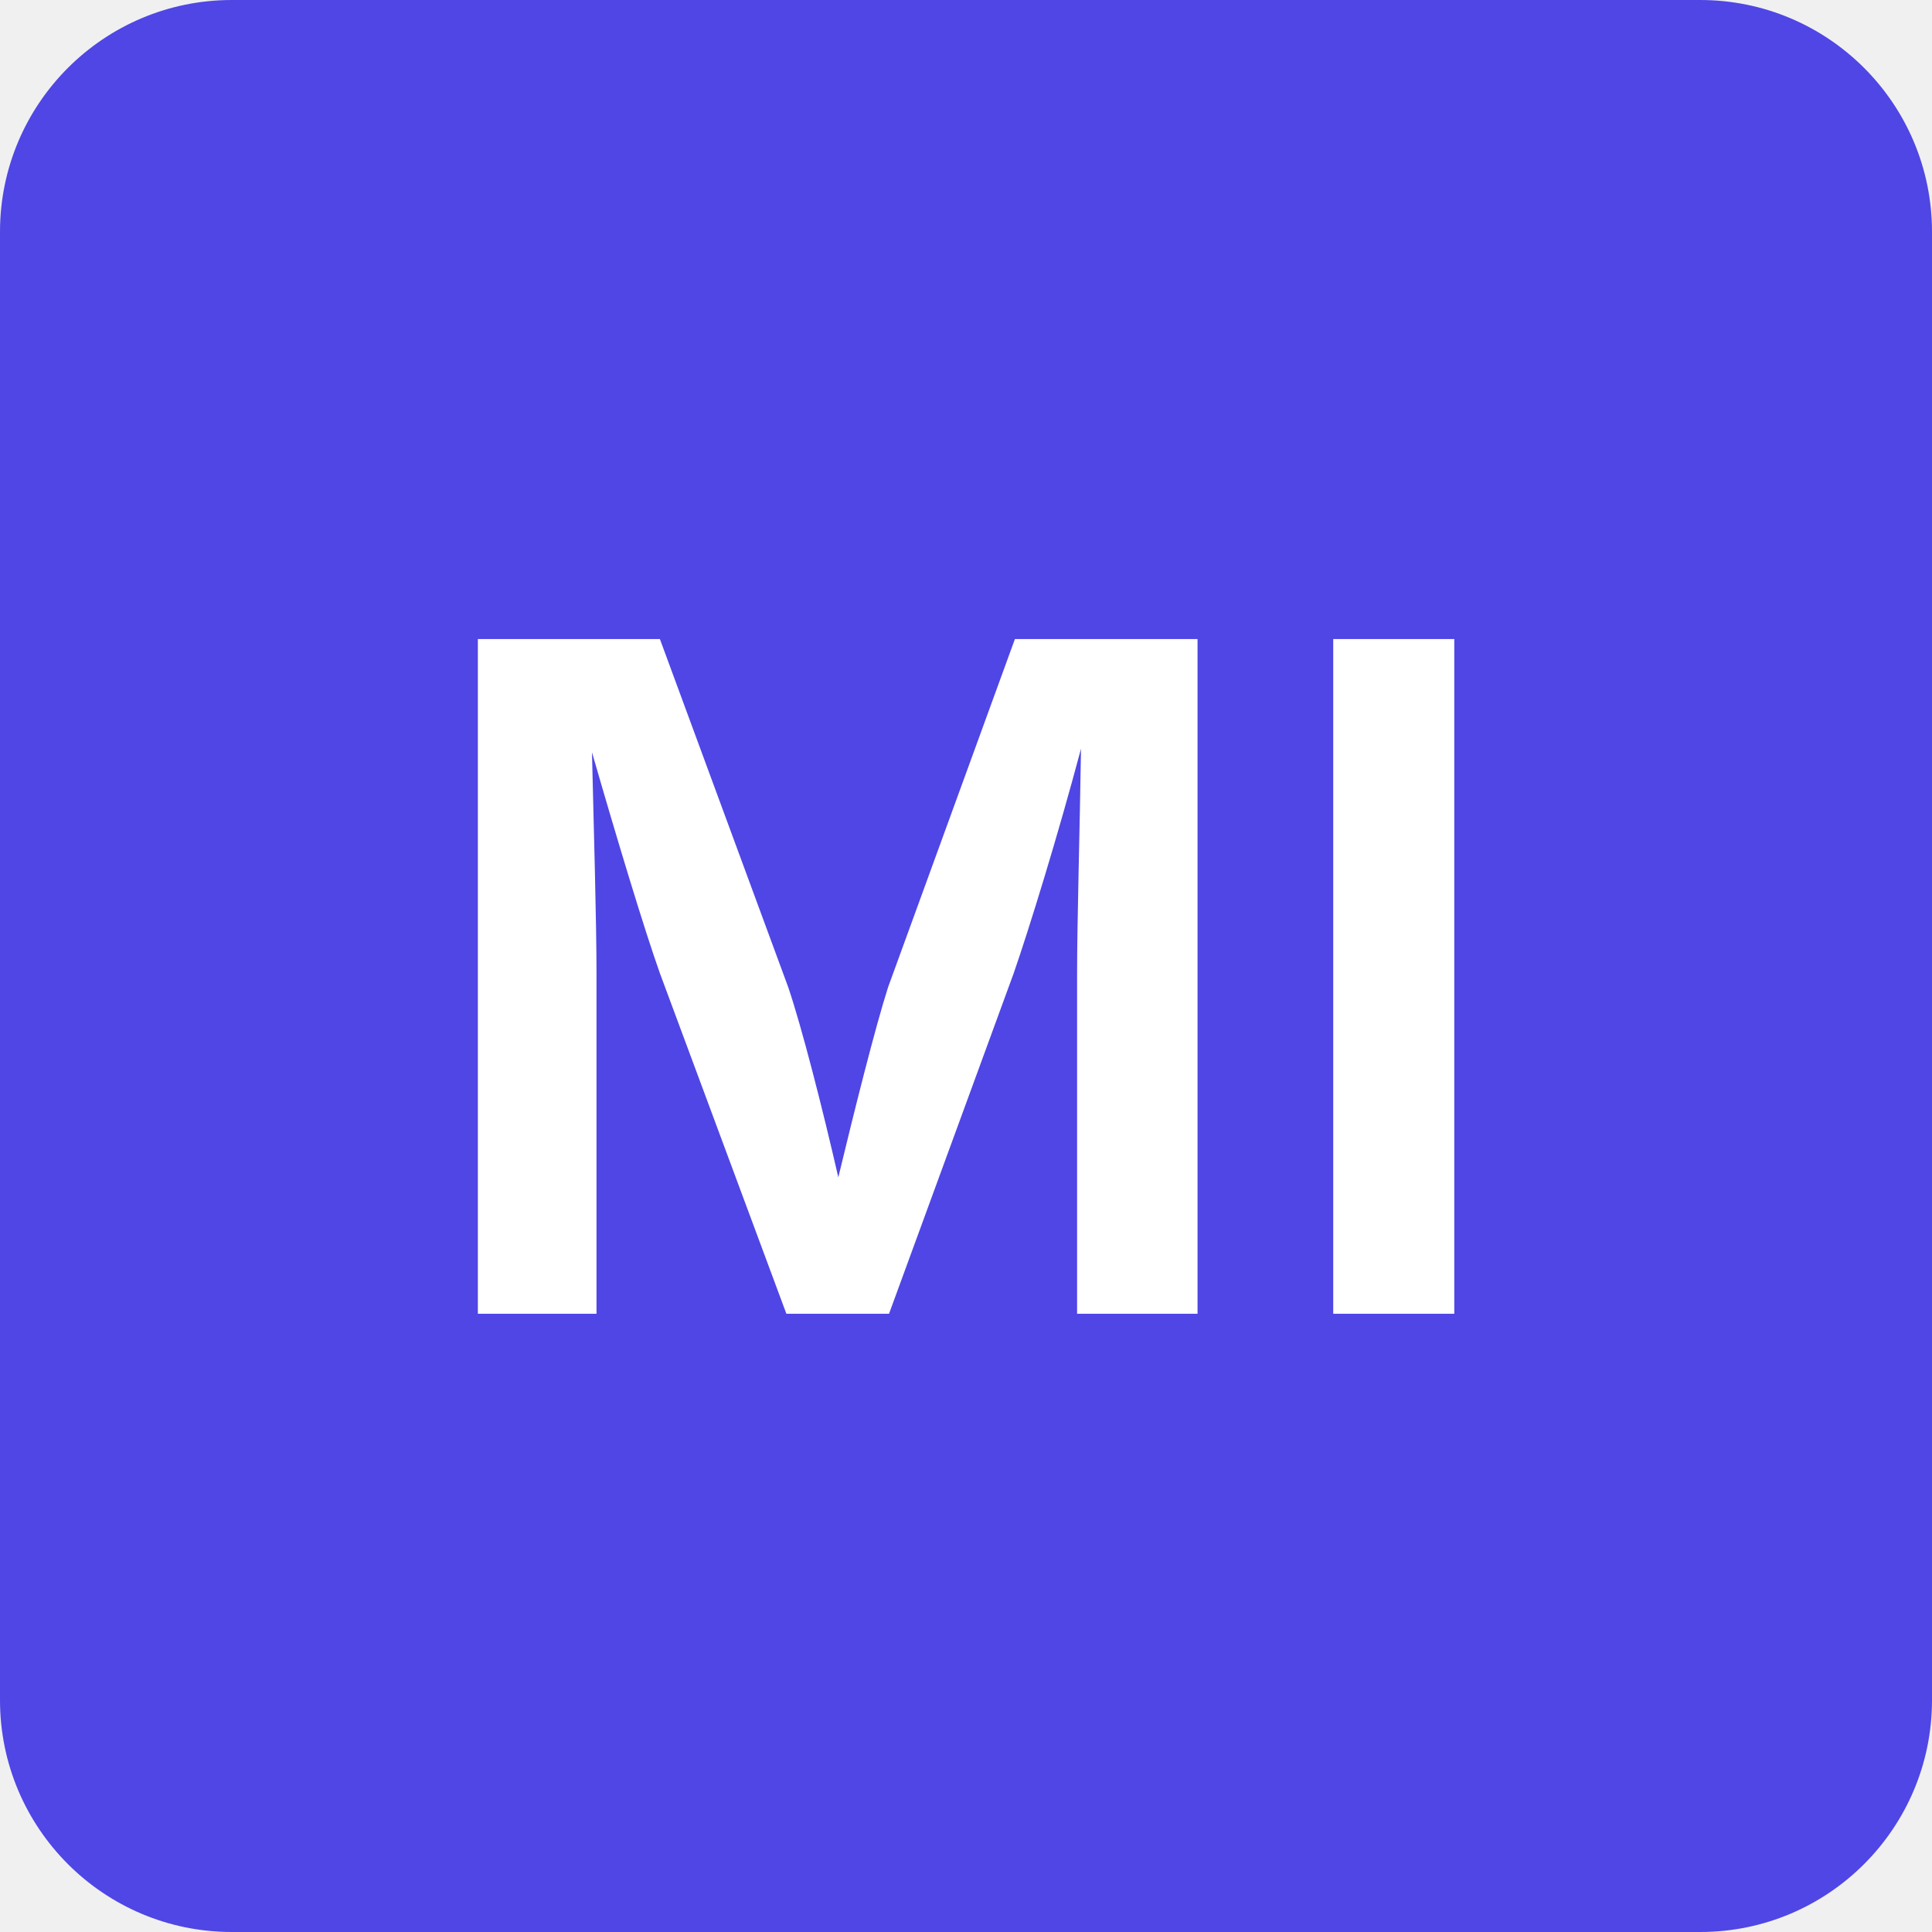
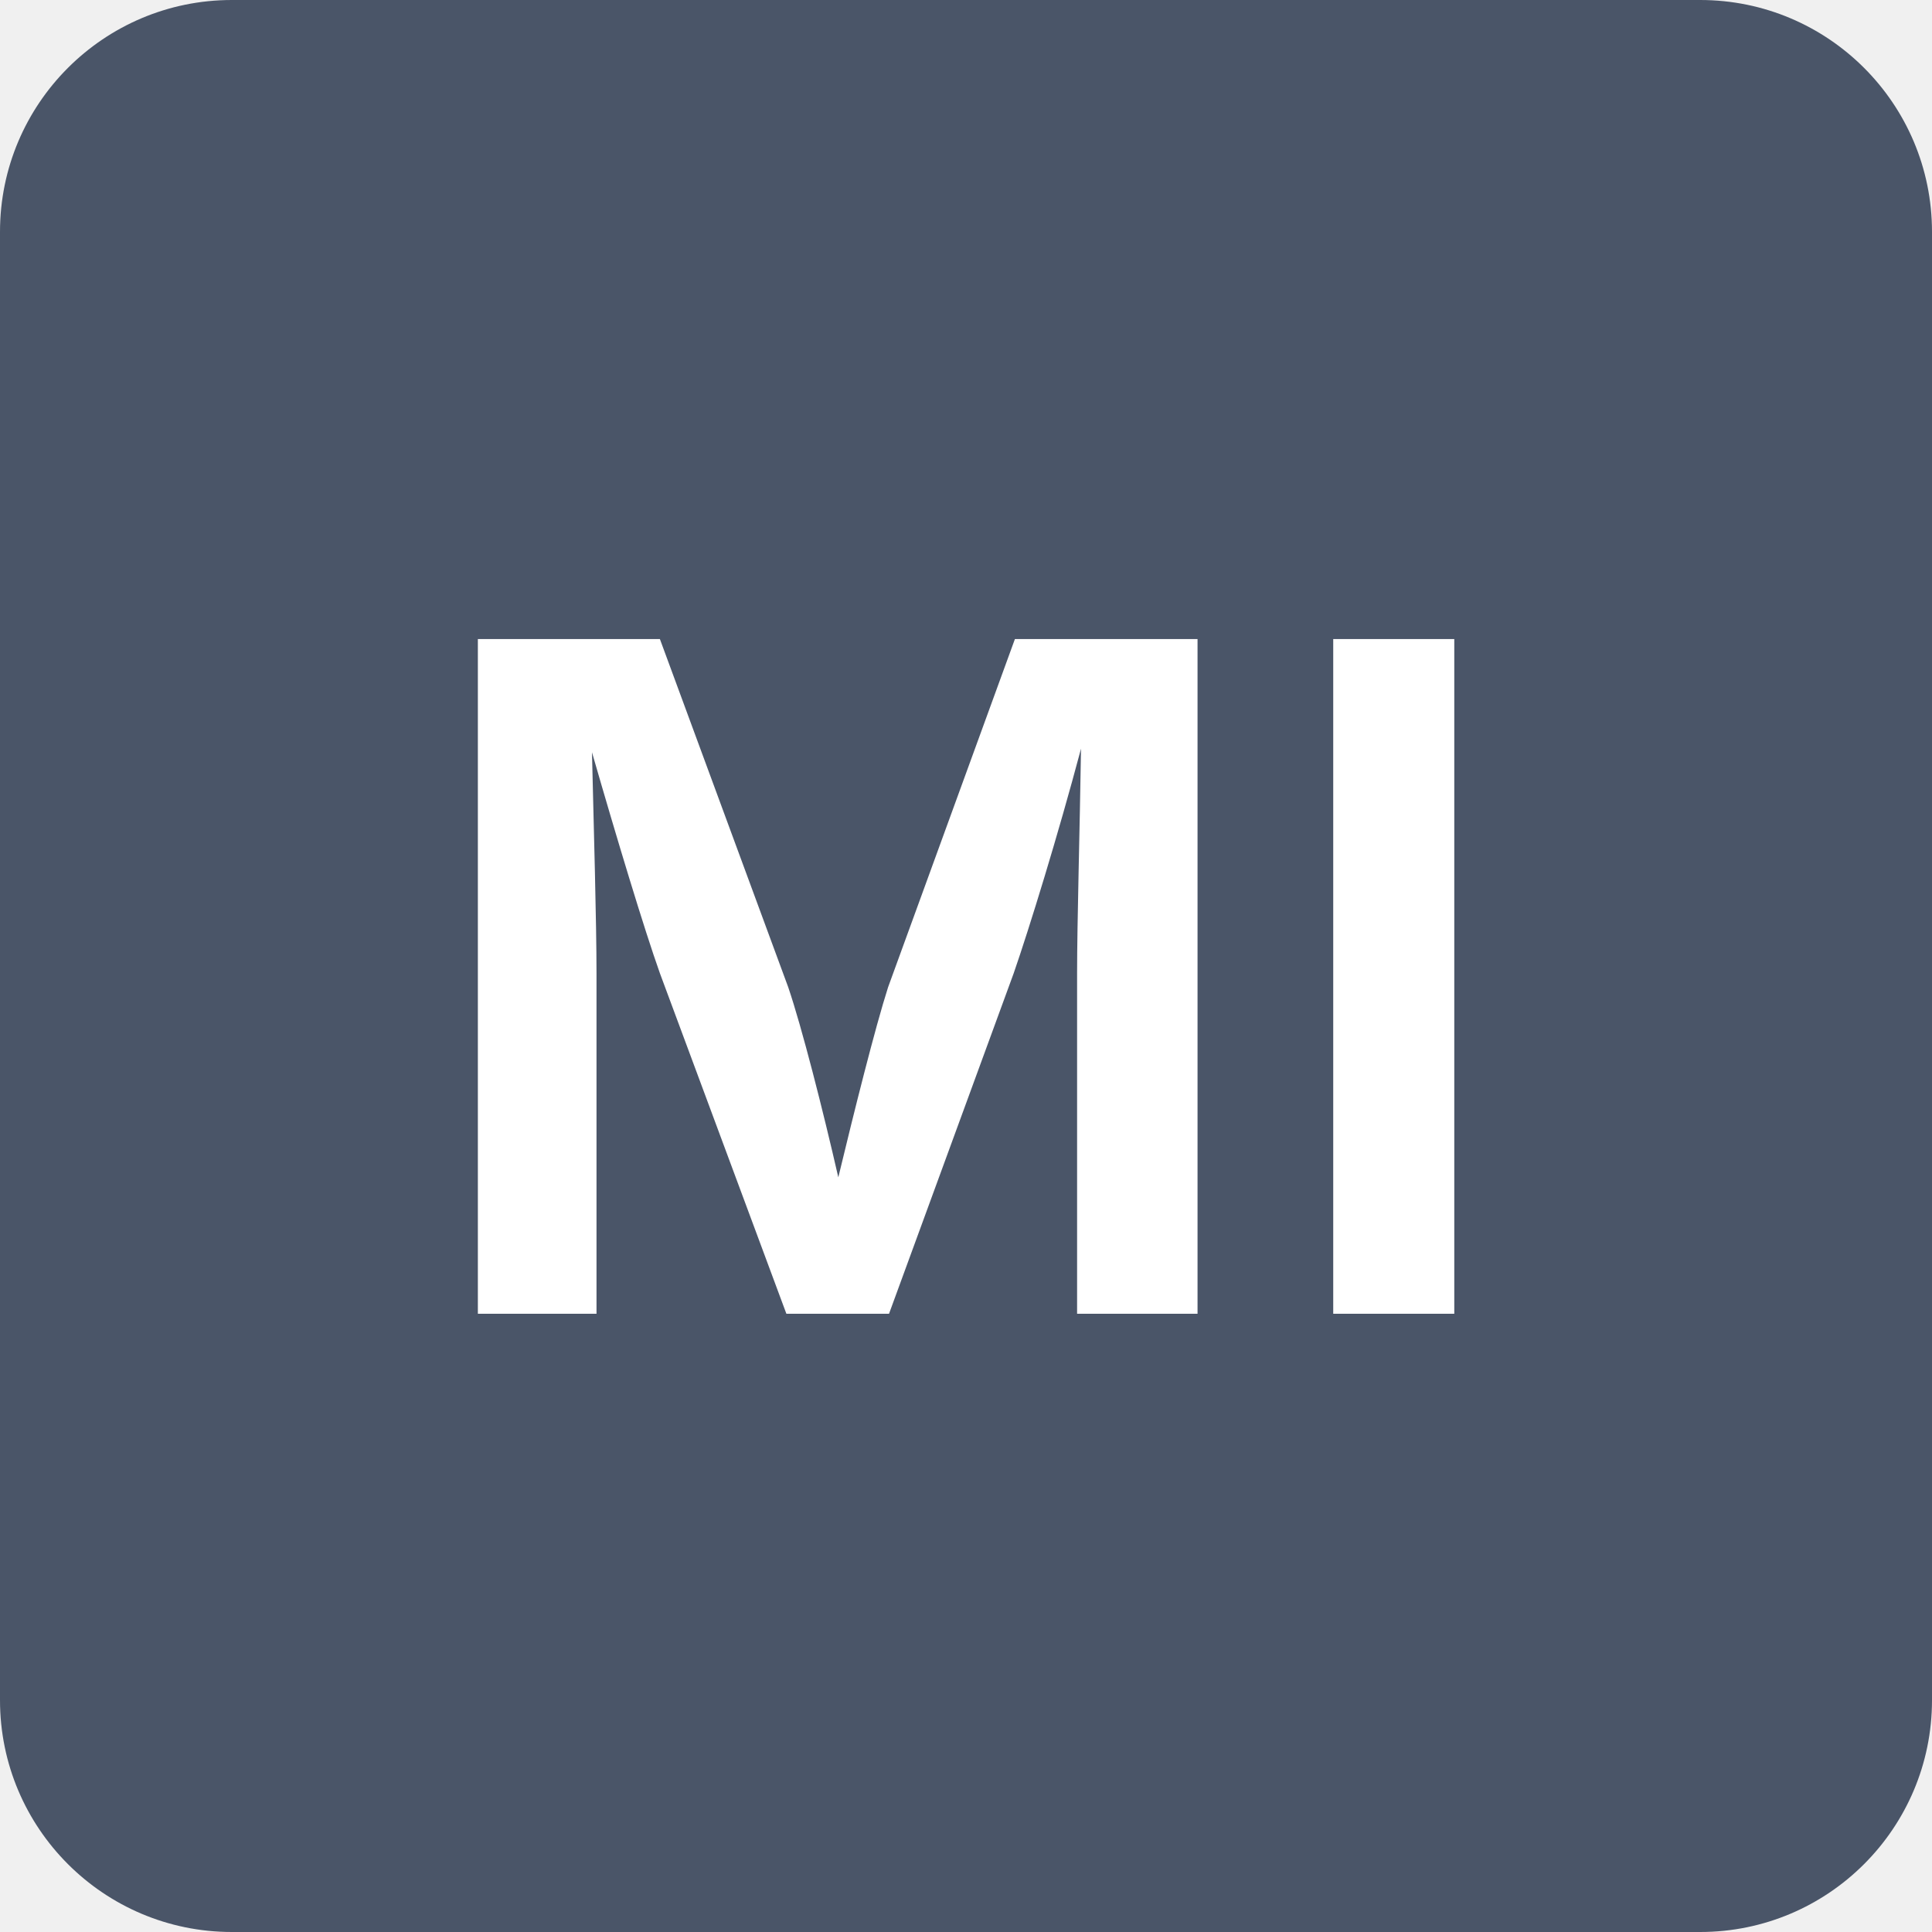
<svg xmlns="http://www.w3.org/2000/svg" viewBox="0 0 100 100">
-   <rect width="100" height="100" rx="12" fill="#4f46e5" />
+   <rect width="100" height="100" rx="12" fill="#4a5568" />
  <text x="50" y="68" font-family="Inter,sans-serif" font-size="48" font-weight="600" fill="white" text-anchor="middle">MI</text>
</svg>
